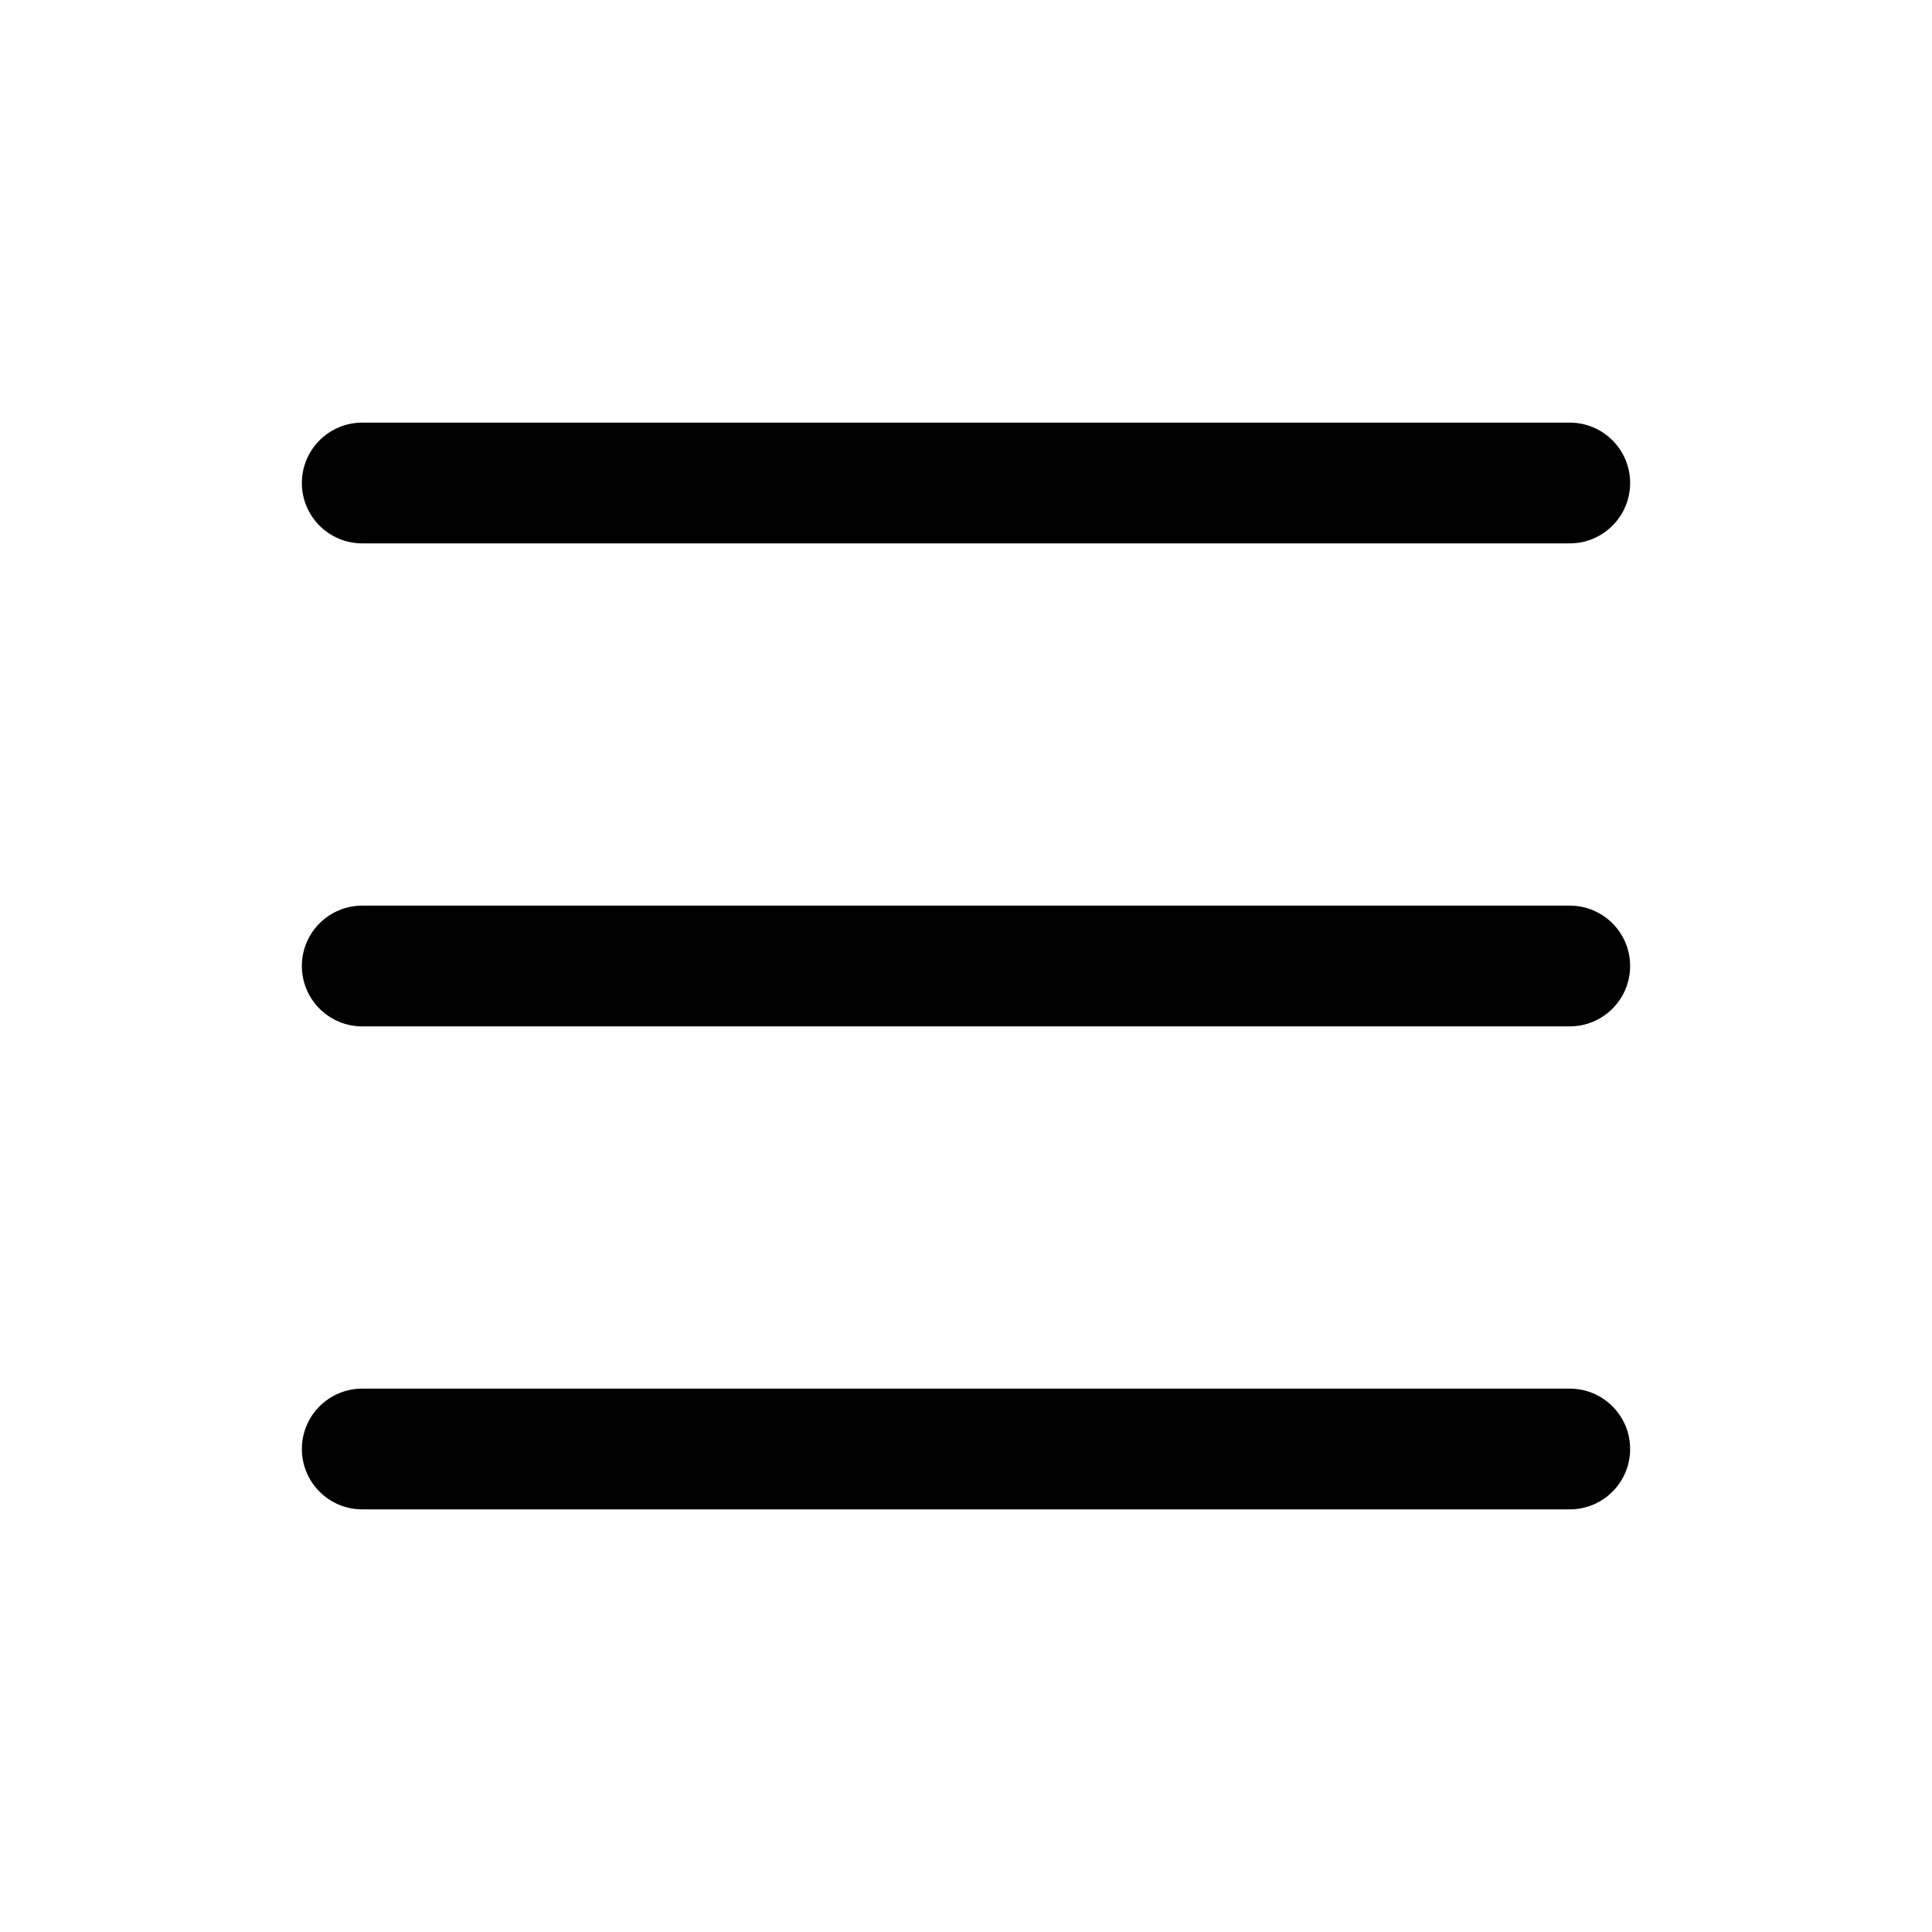
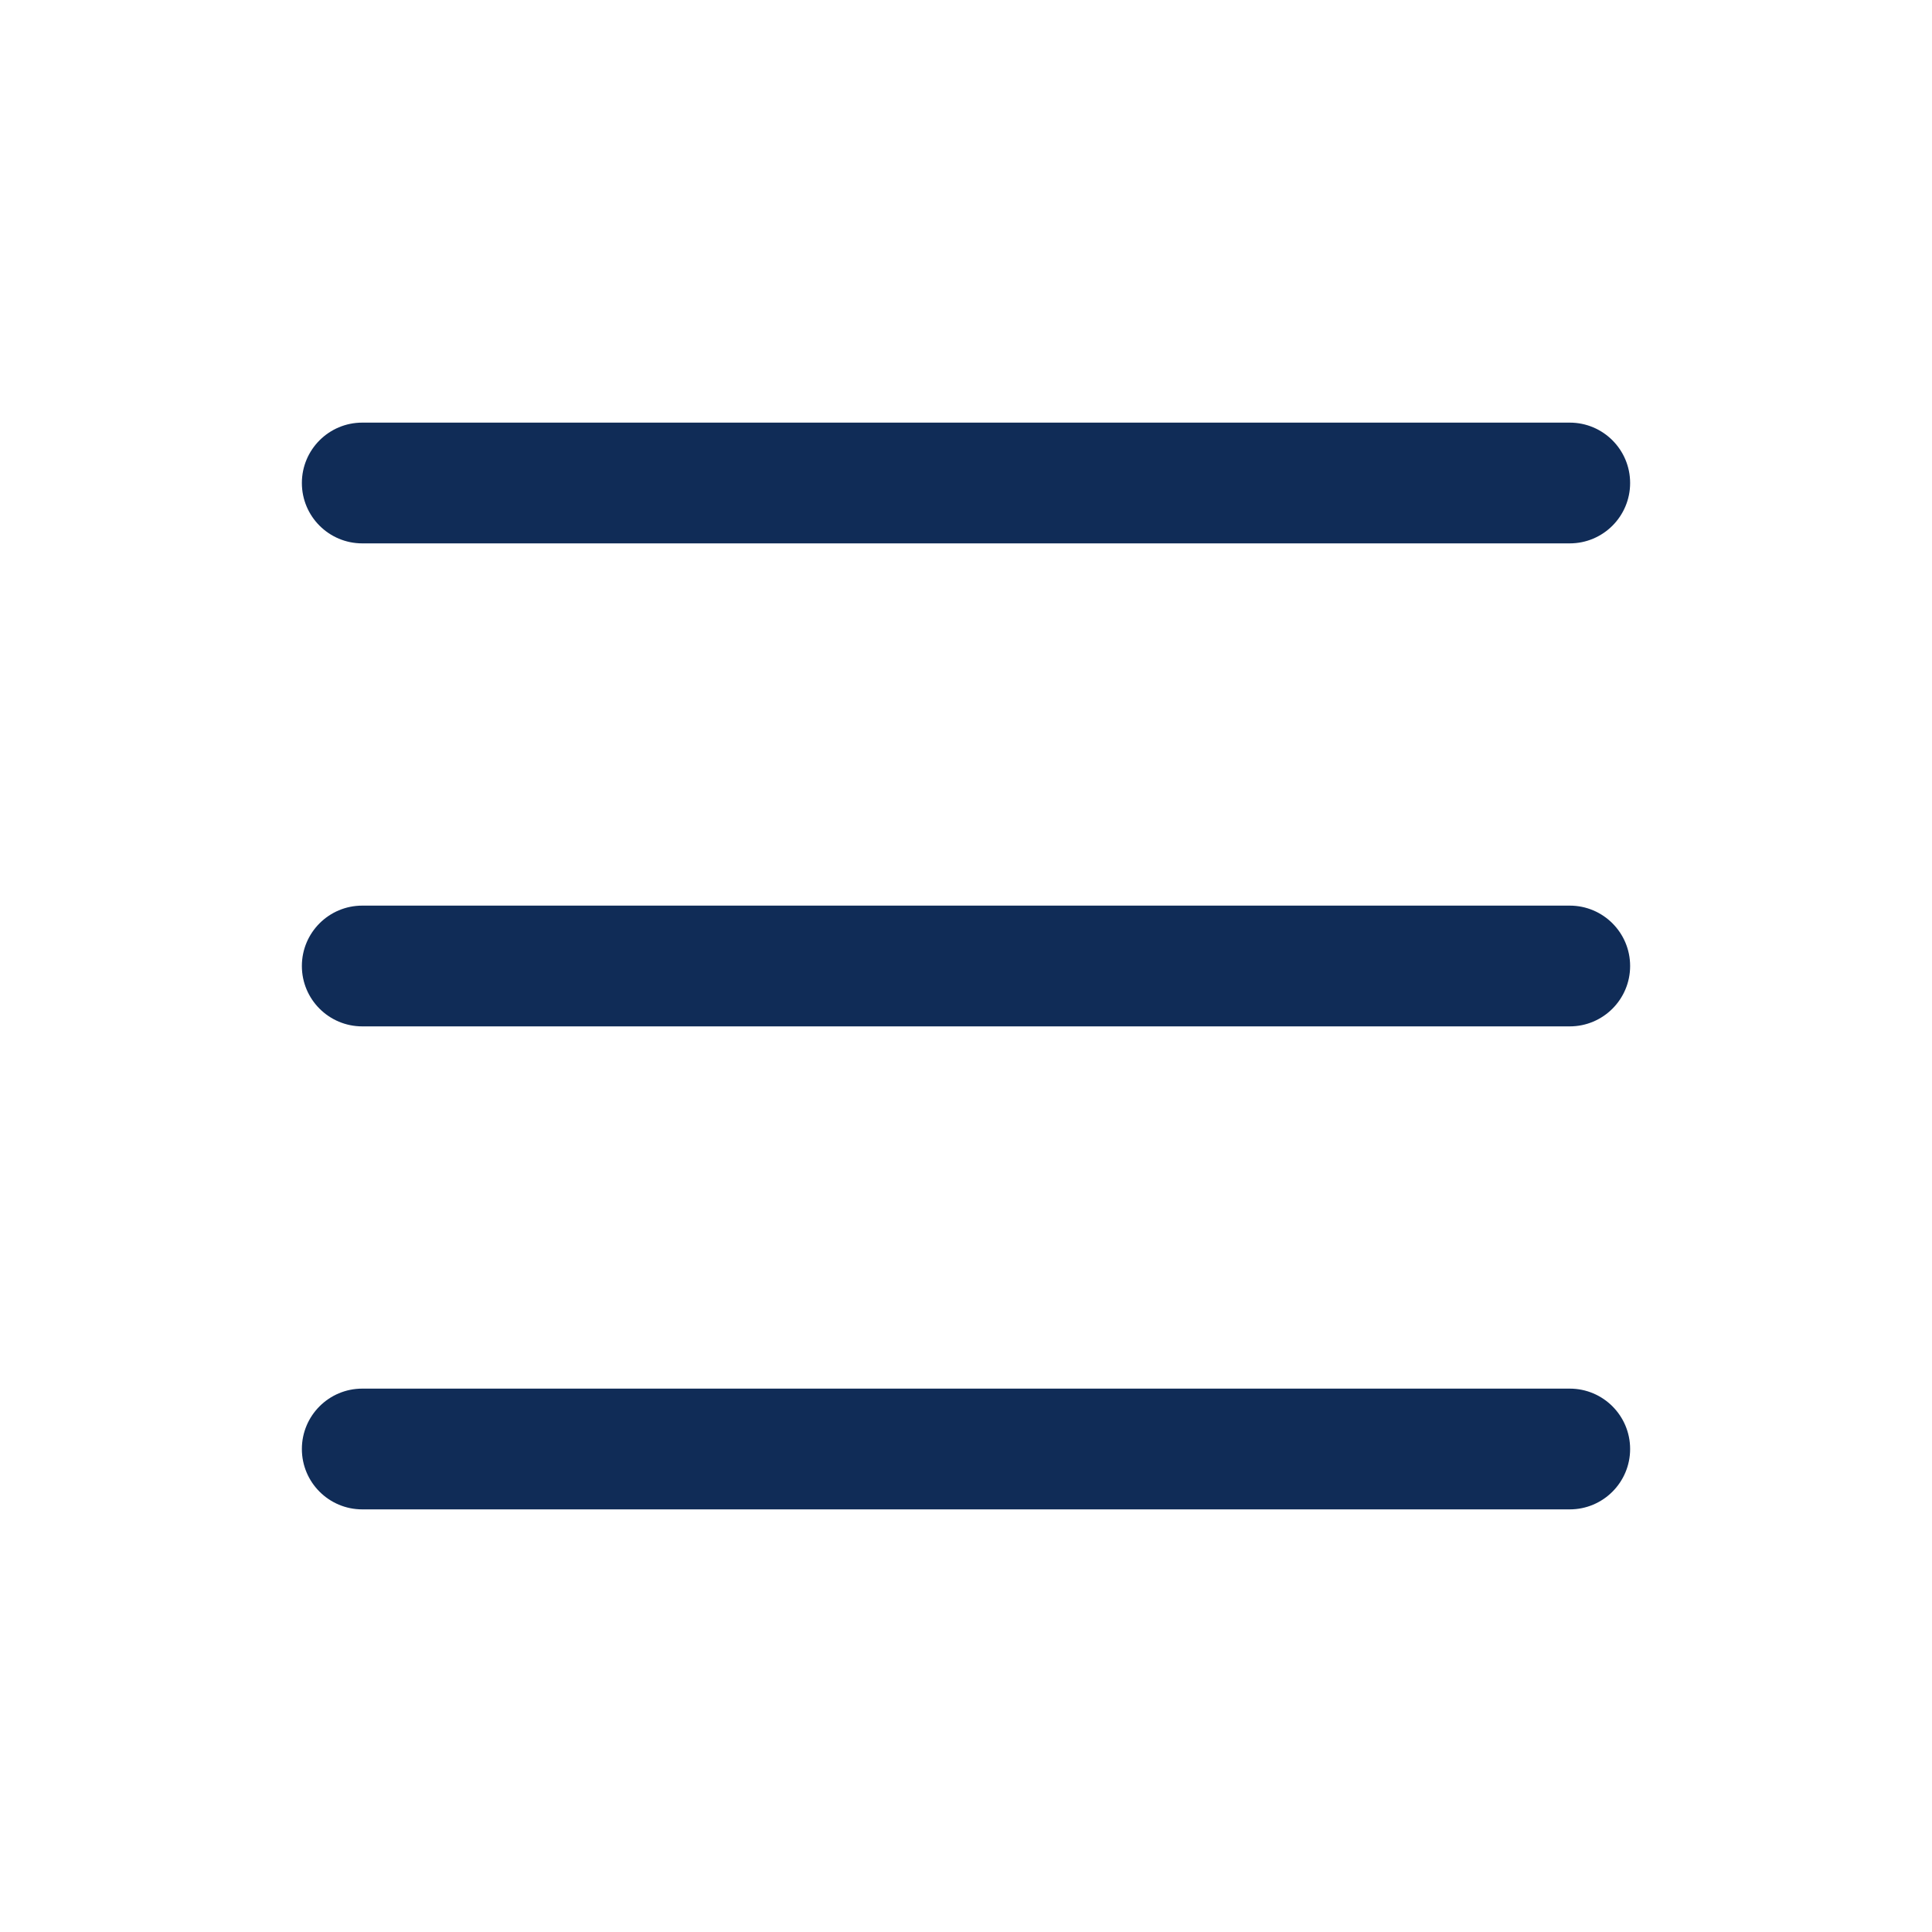
- <svg xmlns="http://www.w3.org/2000/svg" width="16" height="16" fill="currentColor" class="bi bi-list" viewBox="0 0 16 16">
+ <svg xmlns="http://www.w3.org/2000/svg" width="16" height="16" fill="#102C57" class="bi bi-list" viewBox="0 0 16 16">
  <path fill-rule="evenodd" d="M2.5 12a.5.5 0 0 1 .5-.5h10a.5.5 0 0 1 0 1H3a.5.5 0 0 1-.5-.5m0-4a.5.5 0 0 1 .5-.5h10a.5.5 0 0 1 0 1H3a.5.5 0 0 1-.5-.5m0-4a.5.5 0 0 1 .5-.5h10a.5.5 0 0 1 0 1H3a.5.5 0 0 1-.5-.5" />
</svg>
